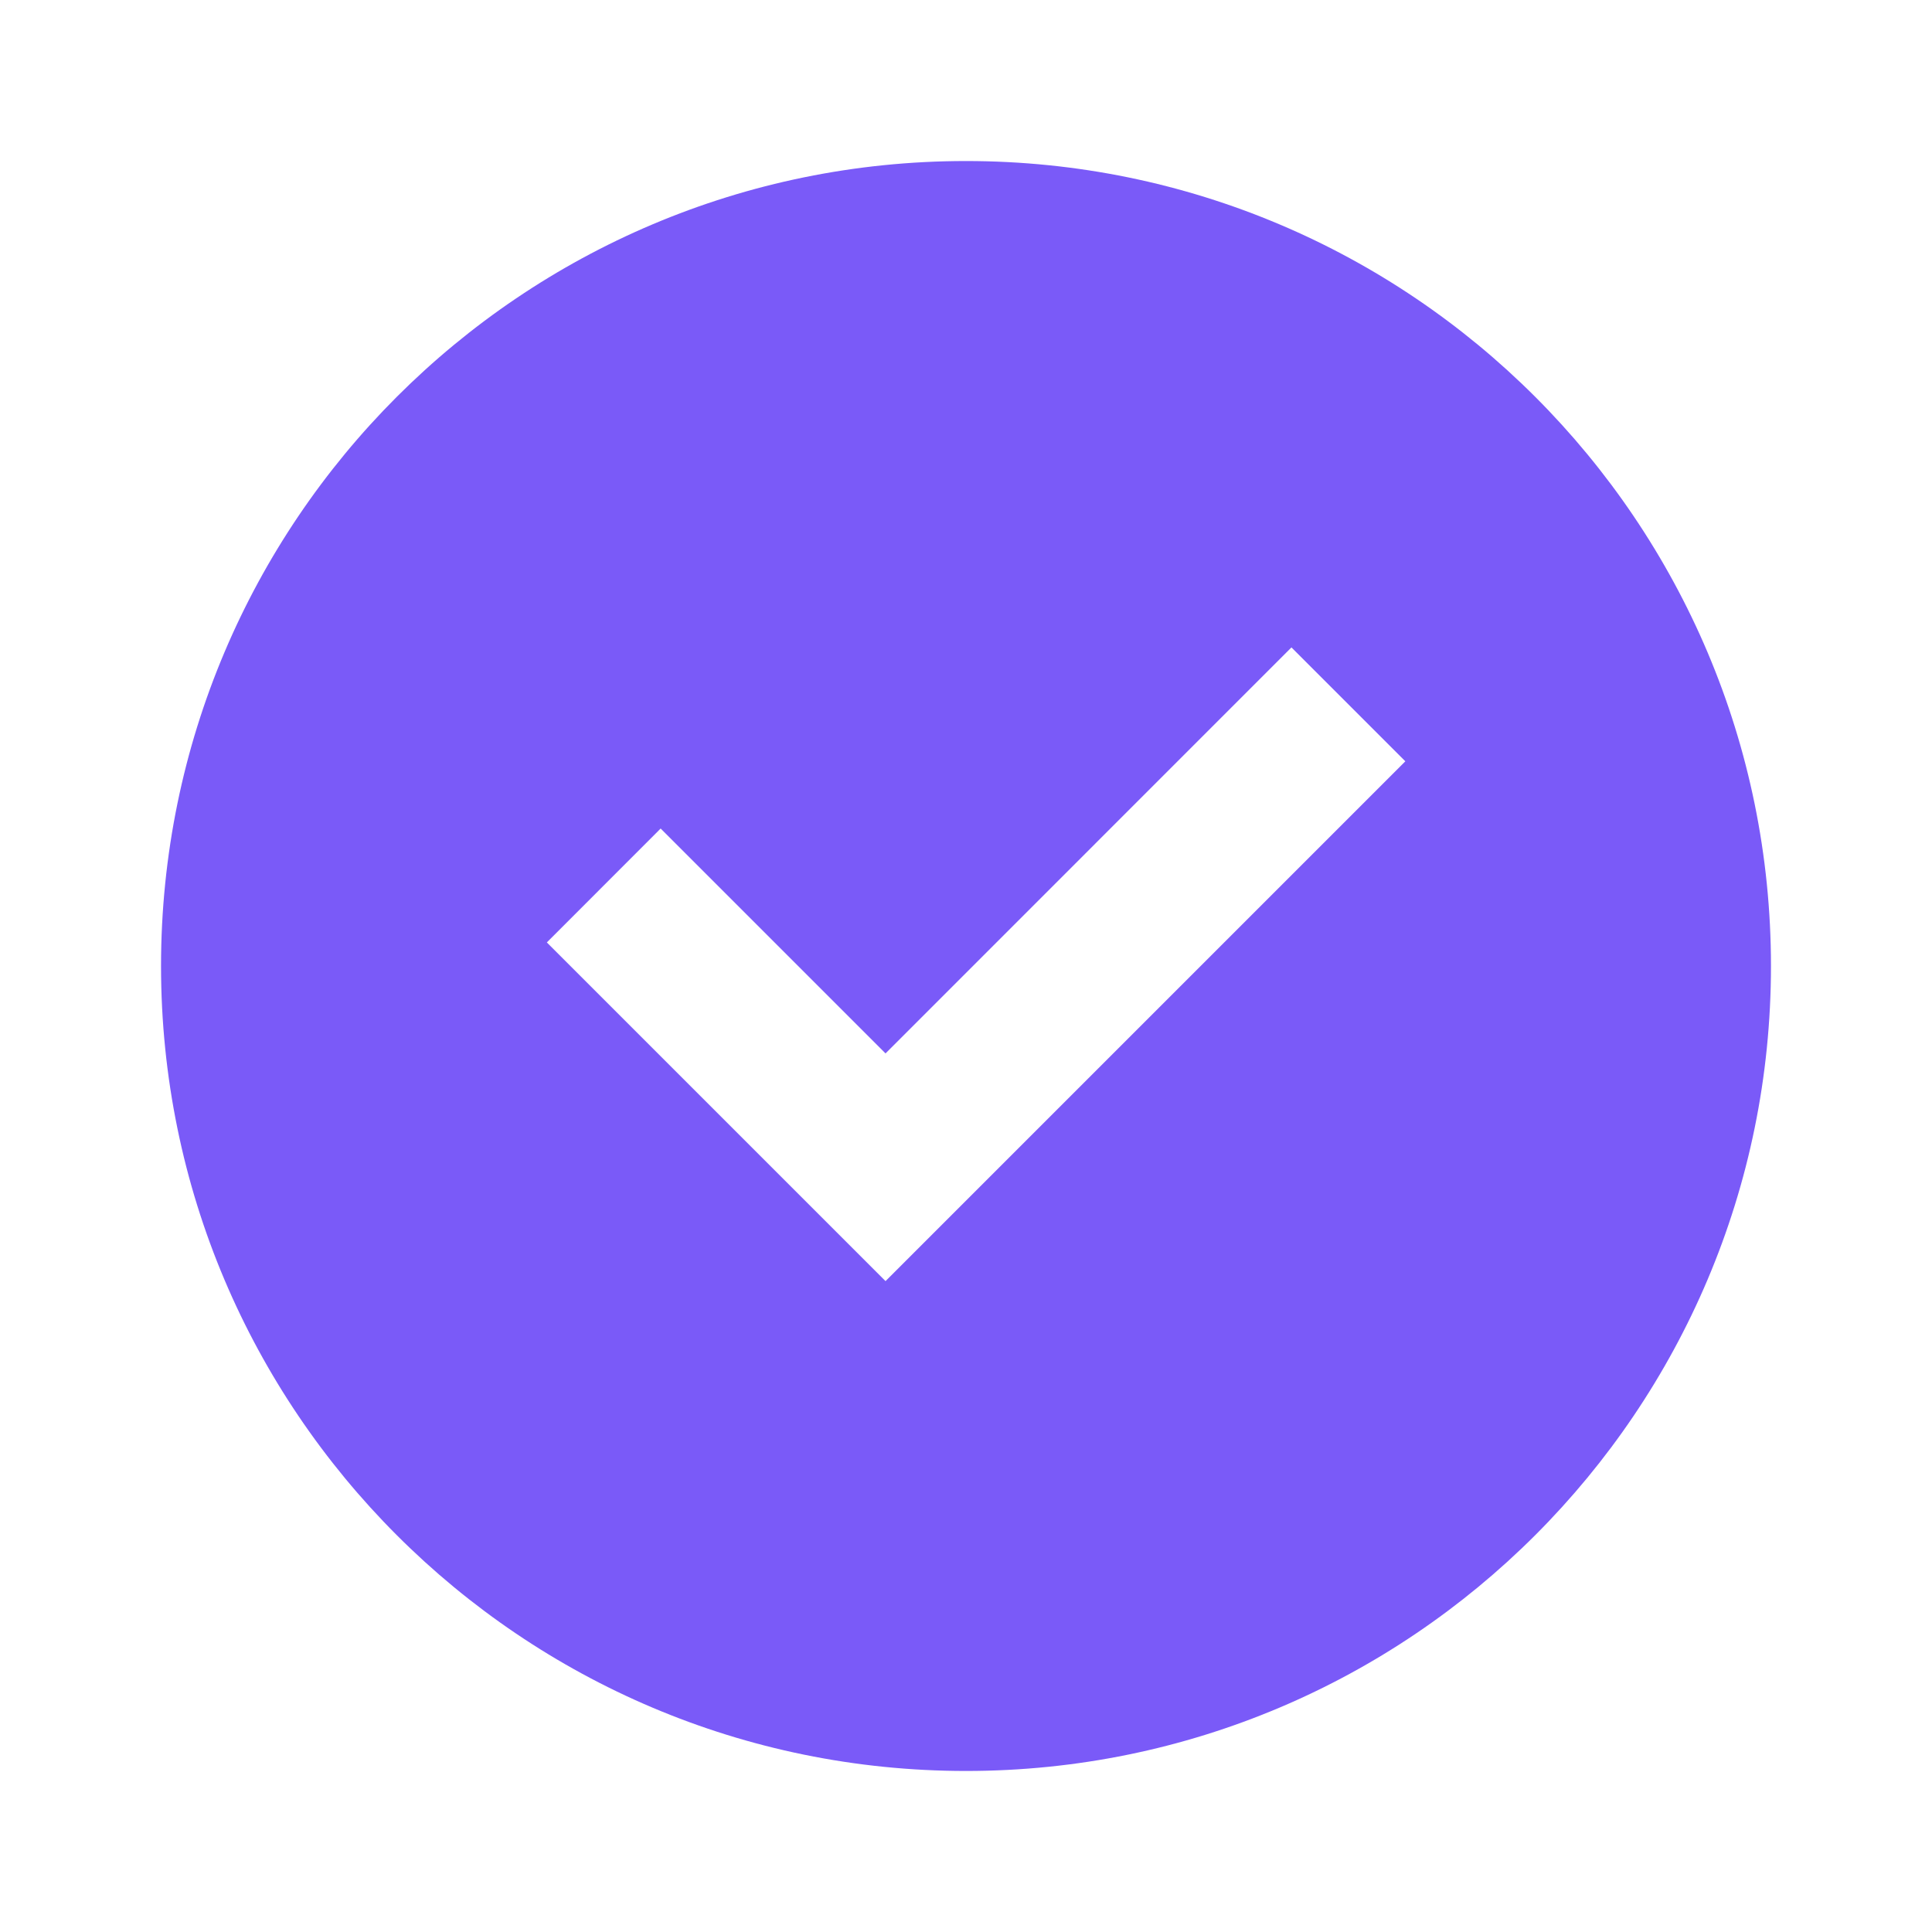
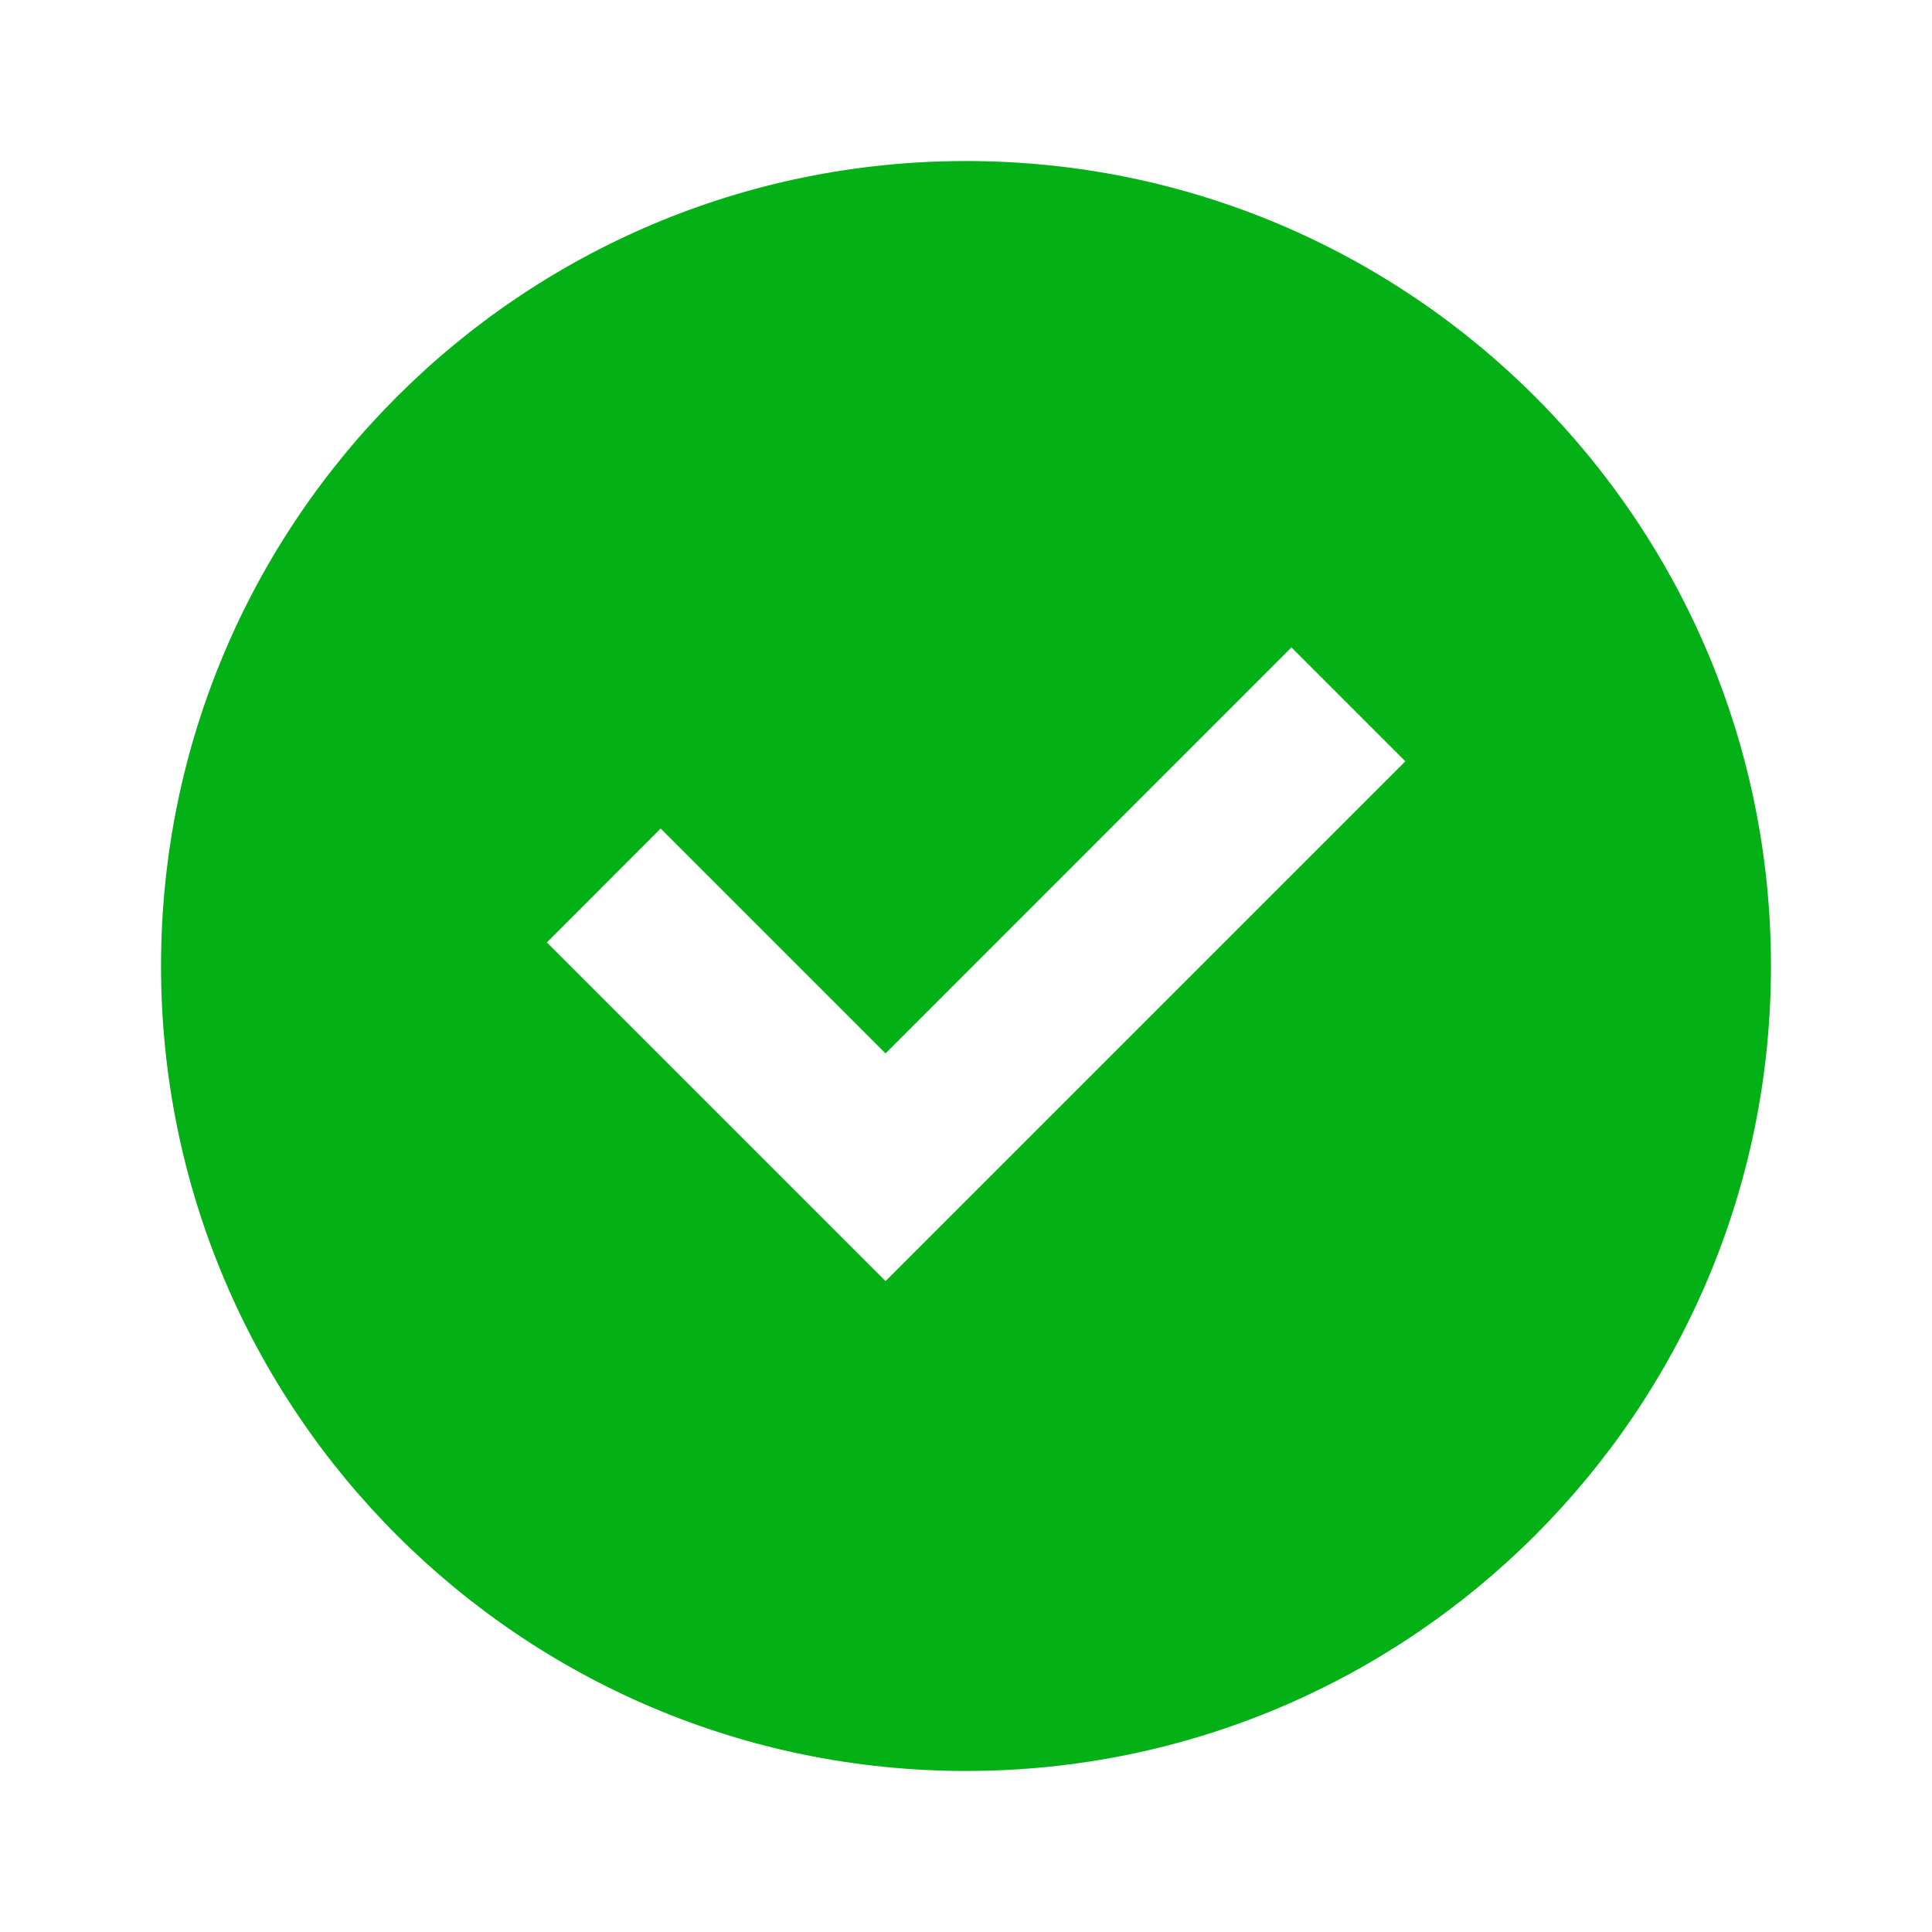
<svg xmlns="http://www.w3.org/2000/svg" preserveAspectRatio="none" overflow="visible" style="display: block;" width="20" height="20" viewBox="0 0 20 20" fill="none">
  <g id="Frame">
-     <path id="Vector" d="M10 18.333C14.602 18.333 18.333 14.602 18.333 10C18.333 5.398 14.602 1.667 10 1.667C5.398 1.667 1.667 5.398 1.667 10C1.667 14.602 5.398 18.333 10 18.333ZM14.548 7.881L9.167 13.262L5.661 9.756L6.839 8.577L9.167 10.905L13.369 6.702L14.548 7.881Z" fill="#7A5AF8" />
+     <path id="Vector" d="M10 18.333C14.602 18.333 18.333 14.602 18.333 10C18.333 5.398 14.602 1.667 10 1.667C5.398 1.667 1.667 5.398 1.667 10C1.667 14.602 5.398 18.333 10 18.333ZM14.548 7.881L9.167 13.262L5.661 9.756L6.839 8.577L9.167 10.905L13.369 6.702L14.548 7.881Z" fill="#03B015" />
  </g>
</svg>
